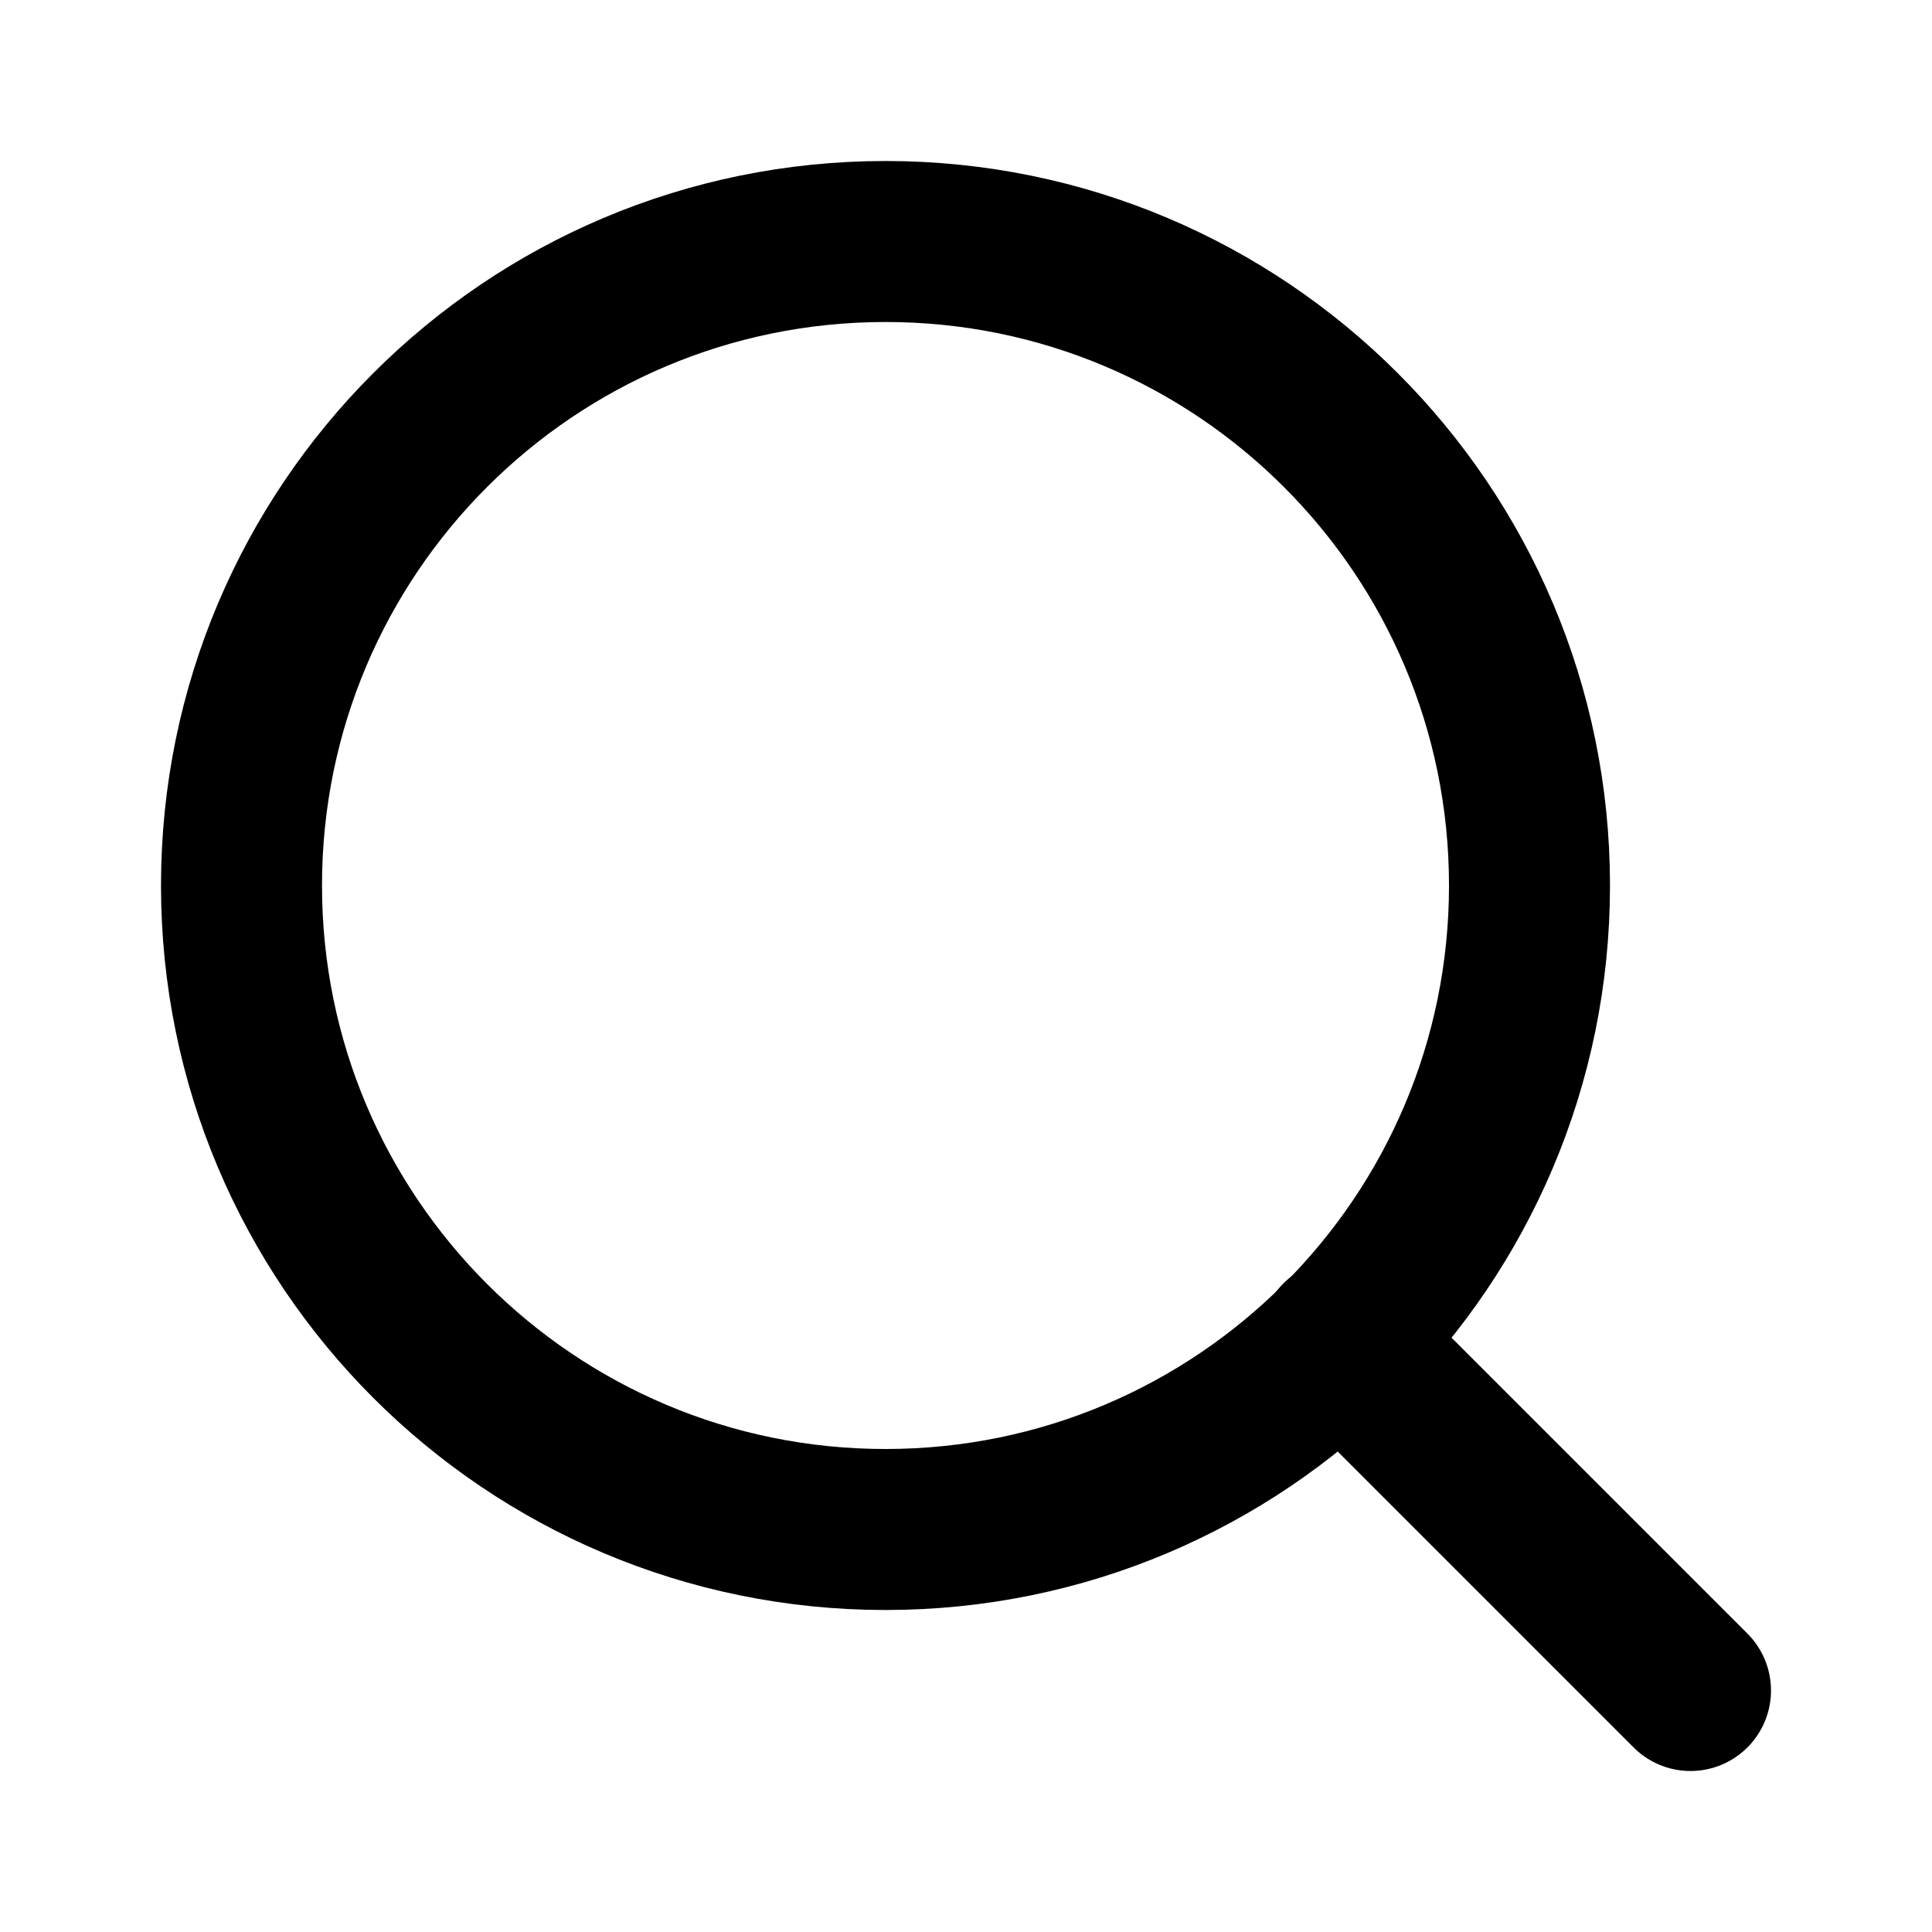
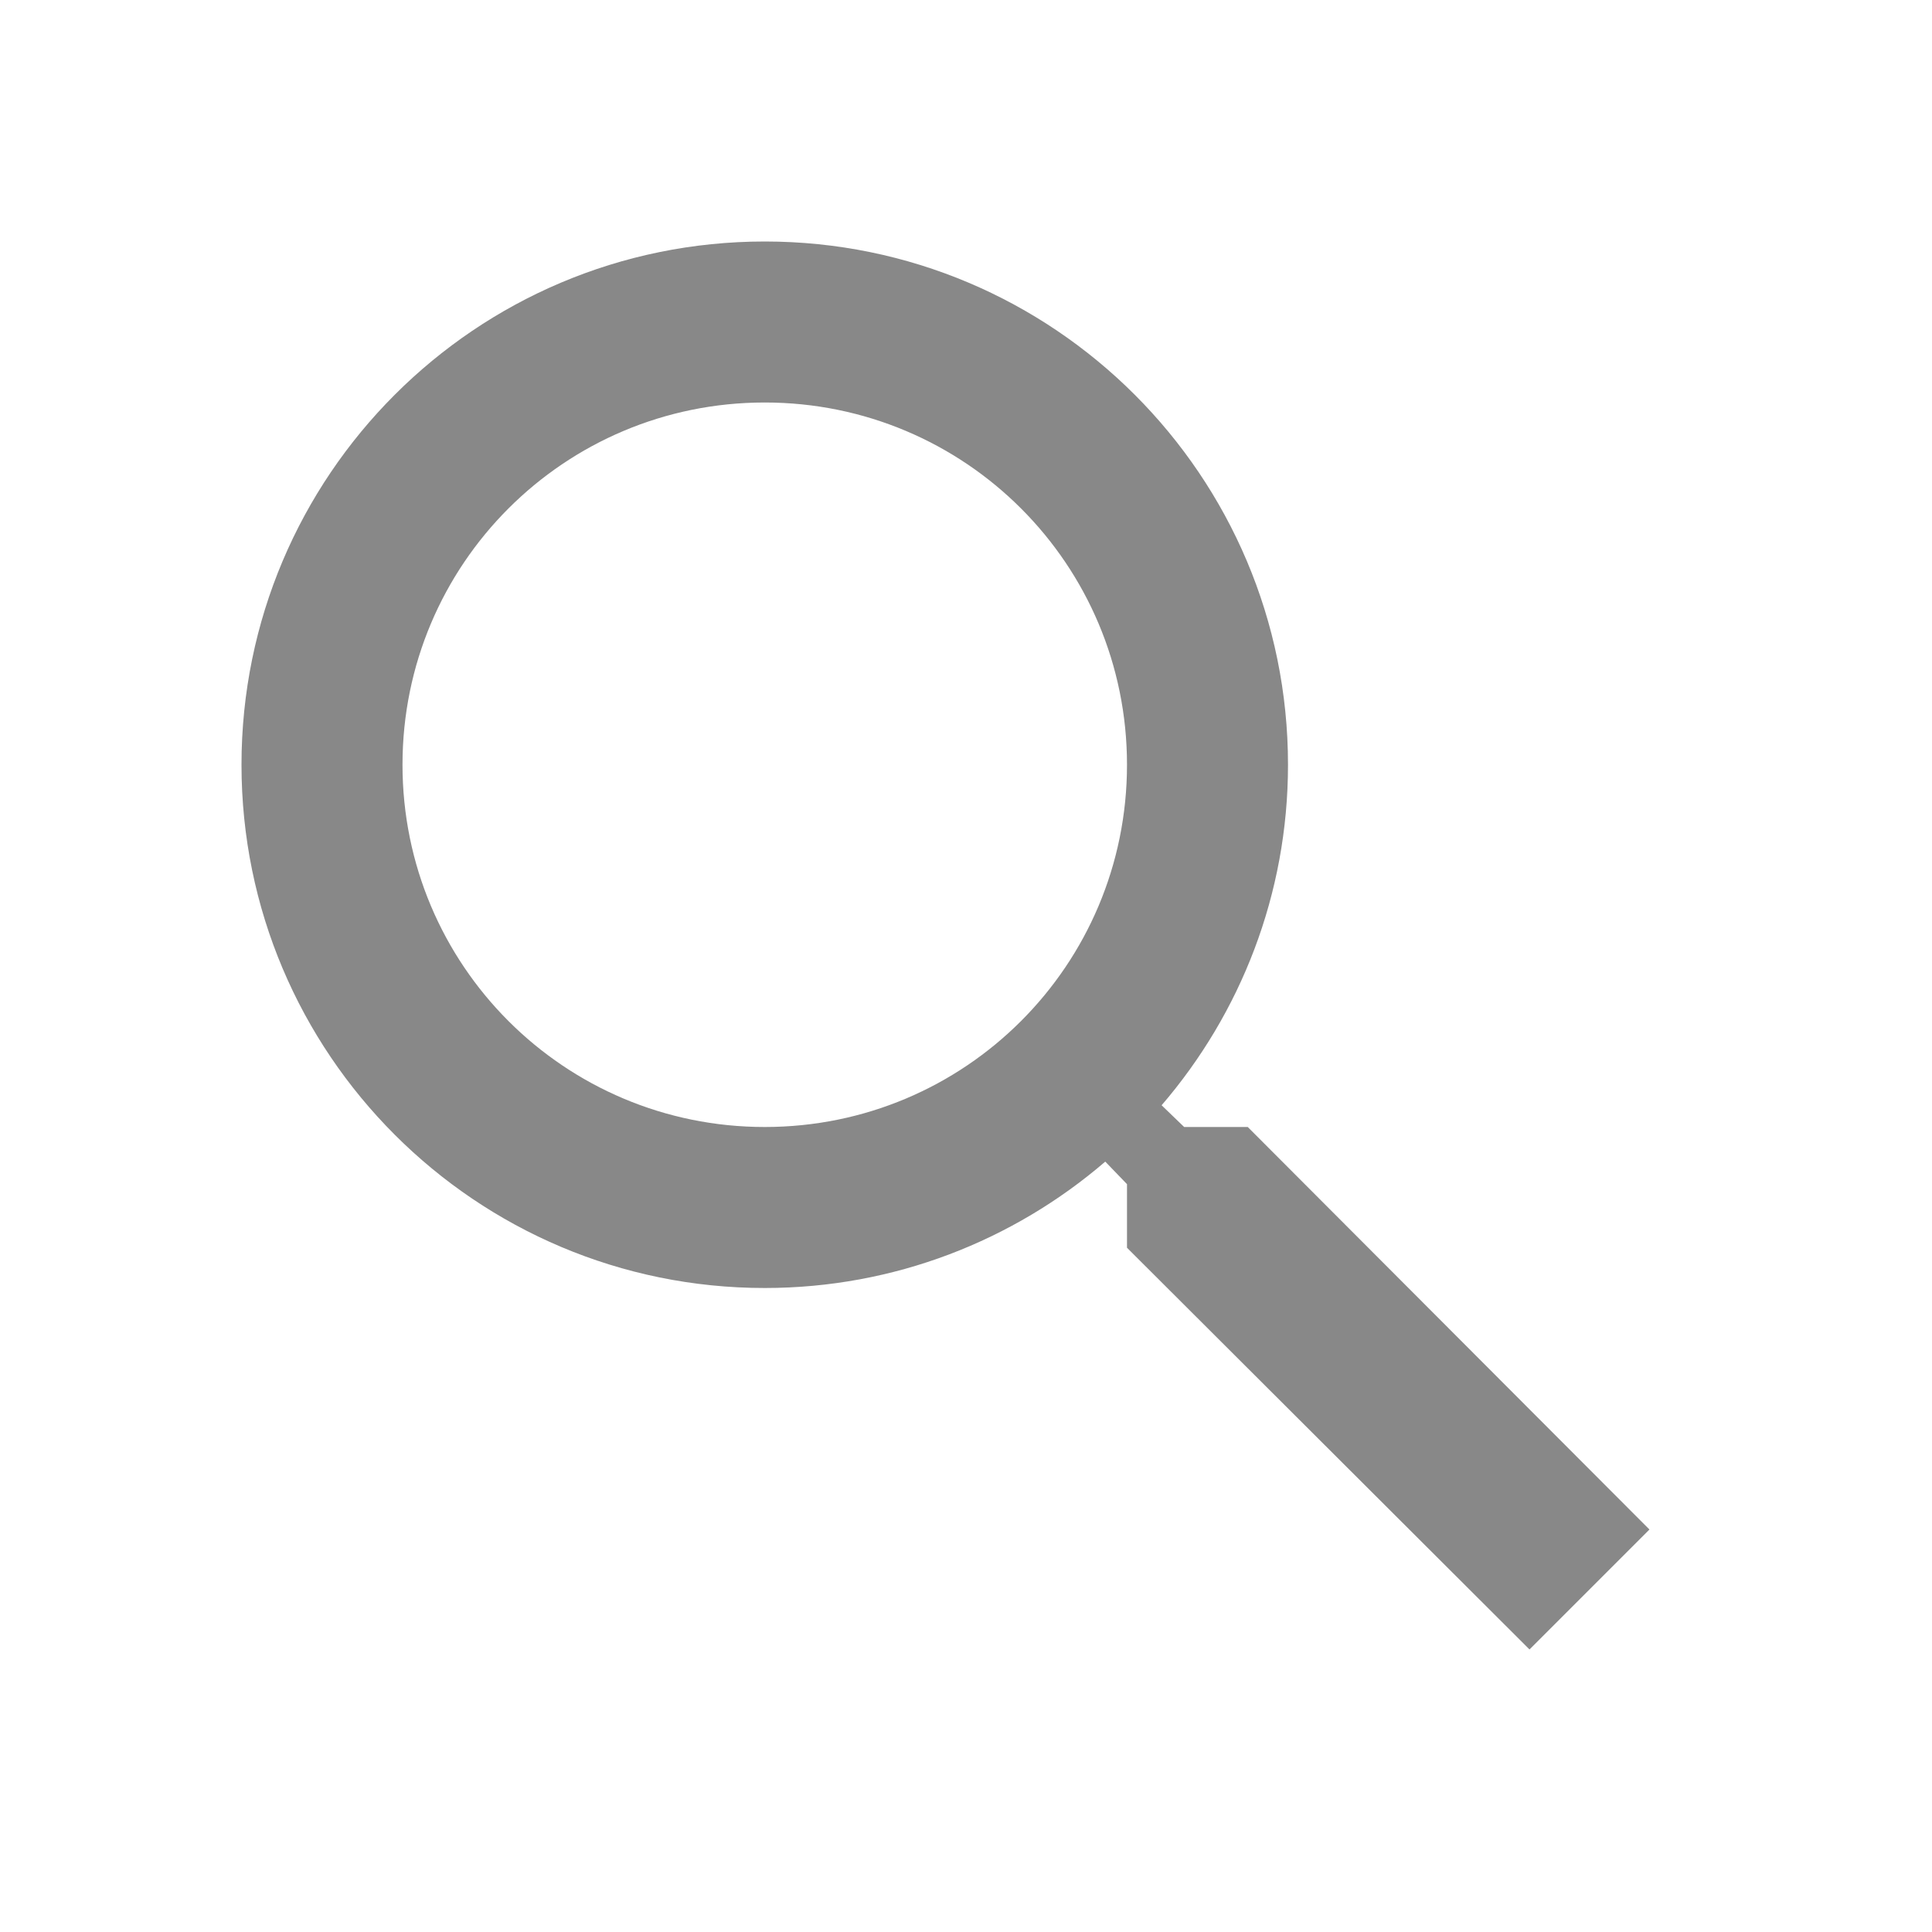
- <svg xmlns="http://www.w3.org/2000/svg" width="24" height="24" viewBox="0 0 24 24" fill="none" stroke="currentColor" stroke-width="2" stroke-linecap="round" stroke-linejoin="round" class="feather feather-search">
-   <circle cx="11" cy="11" r="8" />
-   <line x1="21" y1="21" x2="16.65" y2="16.65" />
+ <svg xmlns="http://www.w3.org/2000/svg" width="24" height="24" viewBox="0 0 24 24">
+   <path fill="#888" d="M15.5 14h-.79l-.28-.27C15.41 12.59 16 11.11 16 9.5 16 5.91 13.09 3 9.5 3S3 5.91 3 9.5 5.91 16 9.5 16c1.61 0 3.09-.59 4.23-1.57l.27.28v.79l5 4.99L20.49 19l-4.99-5zm-6 0C7.01 14 5 11.99 5 9.5S7.01 5 9.5 5 14 7.01 14 9.5 11.99 14 9.5 14z" />
</svg>
